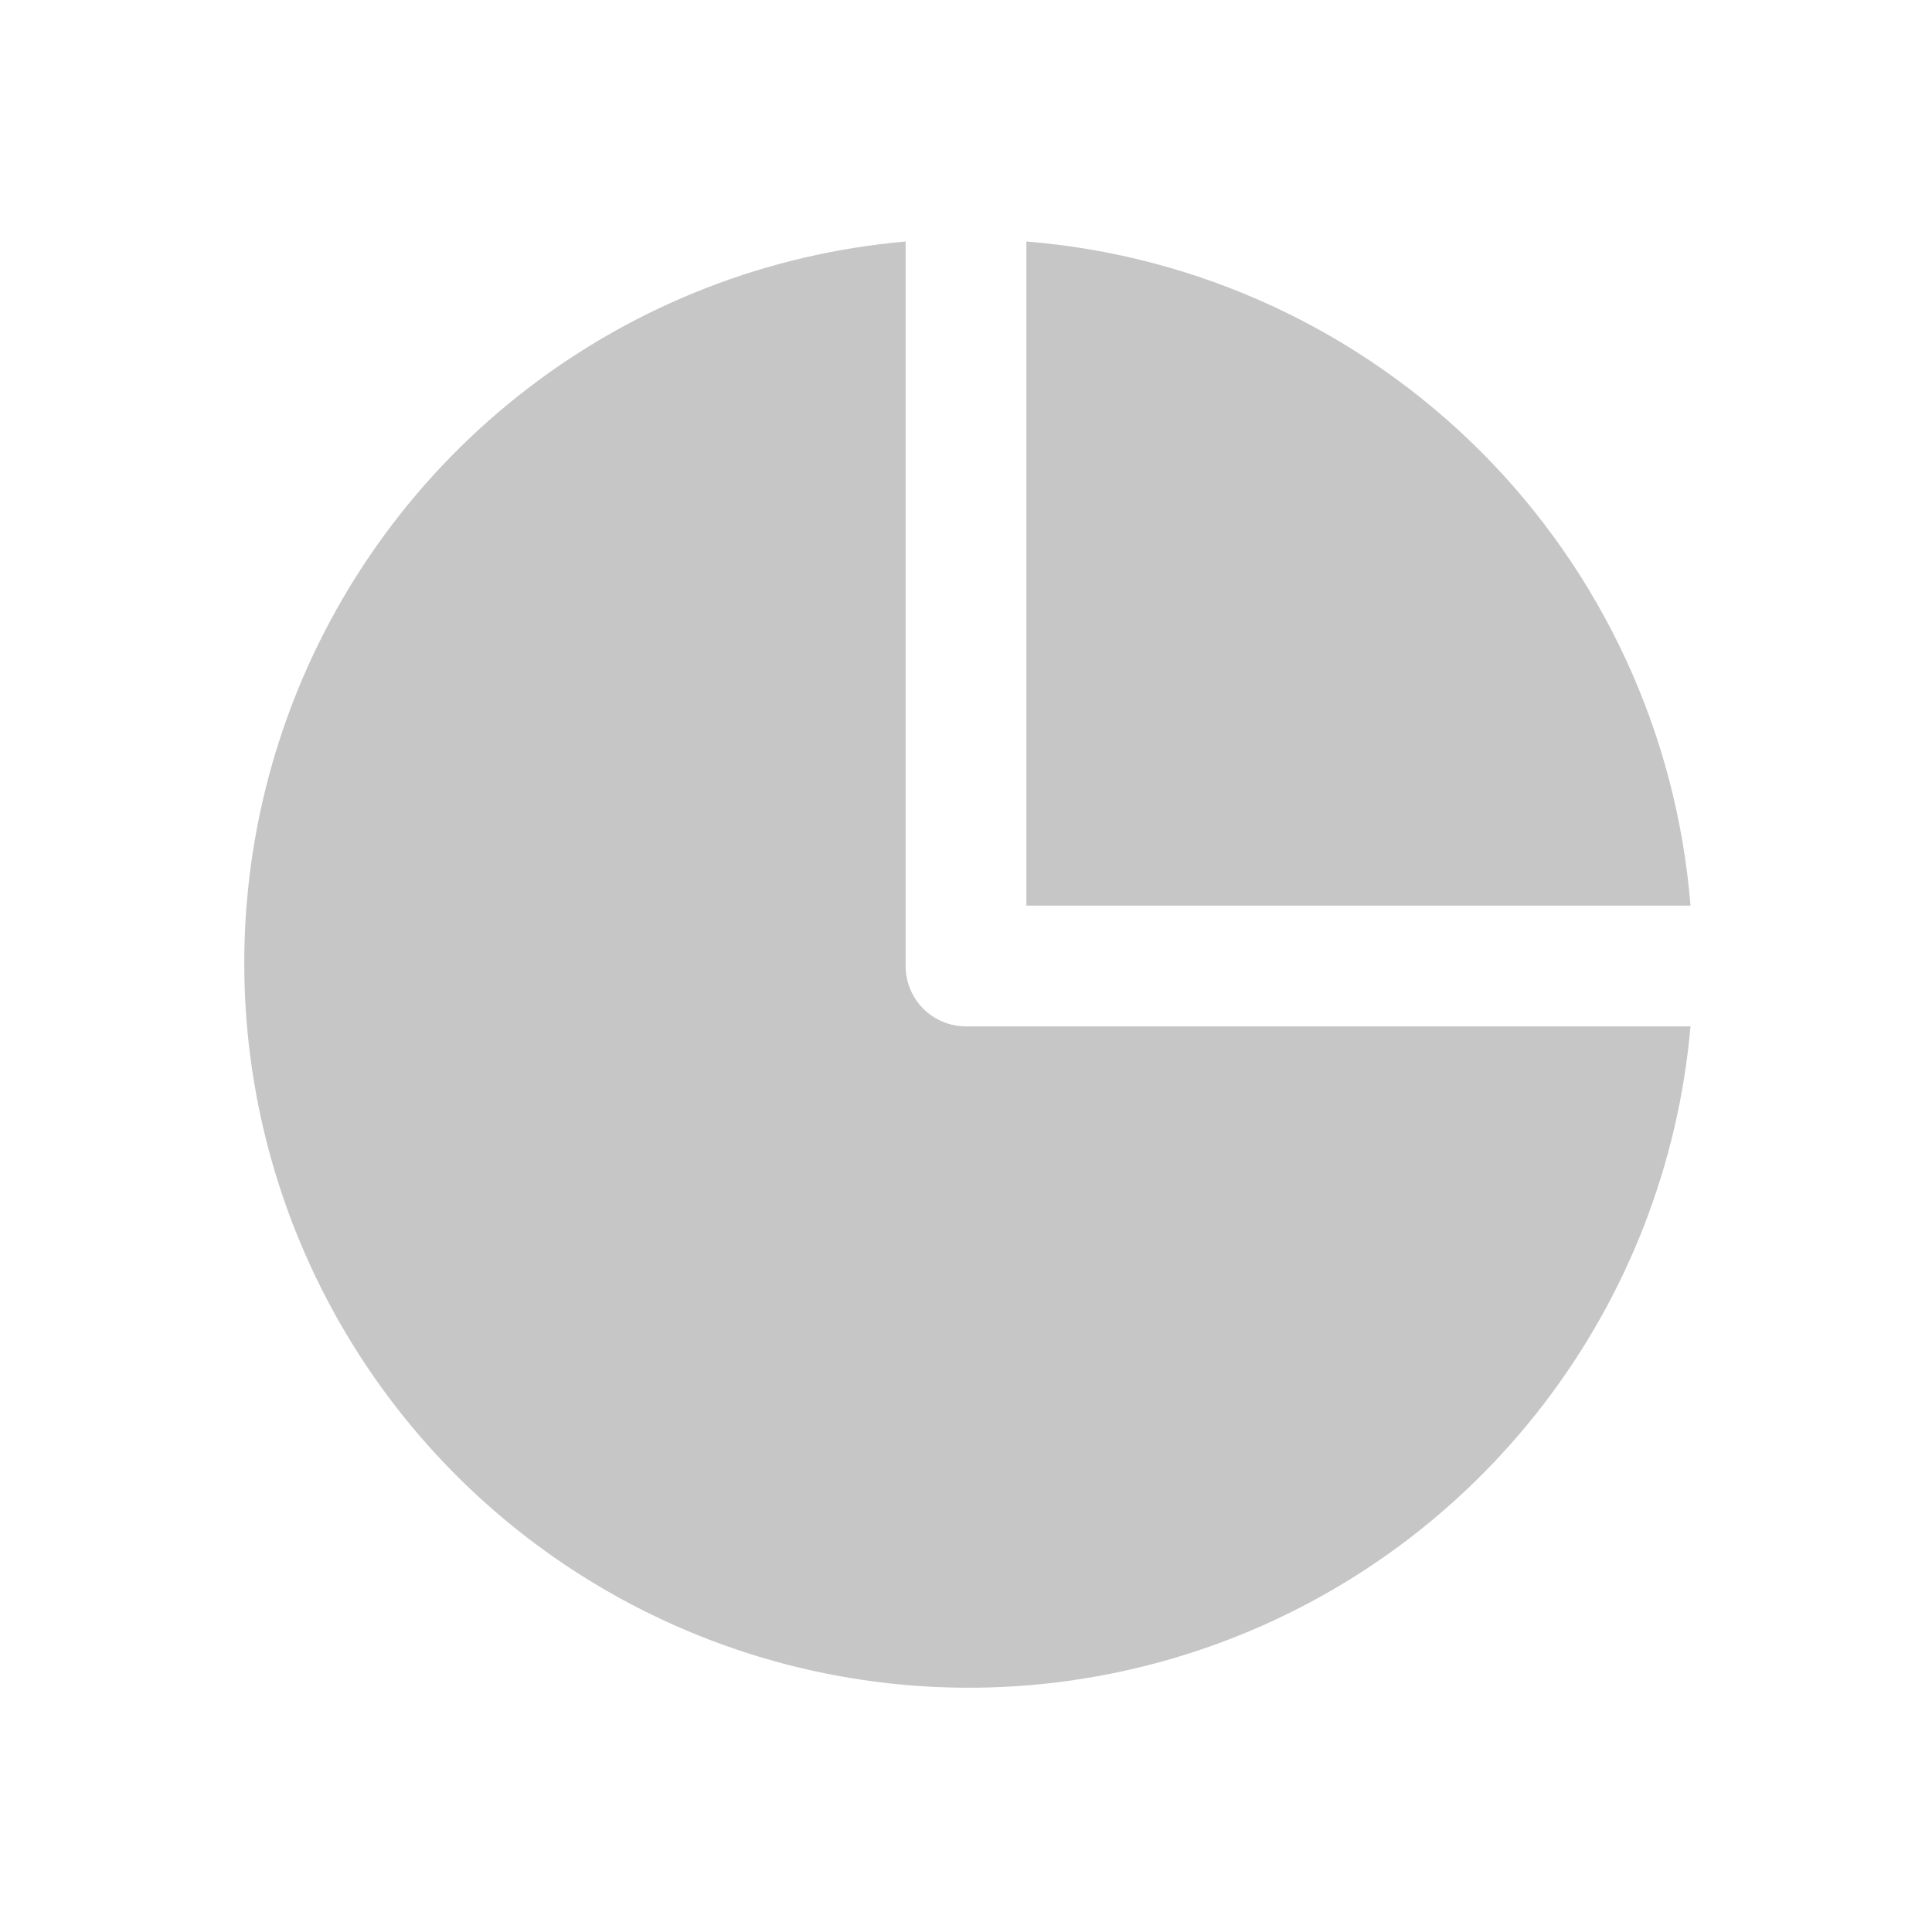
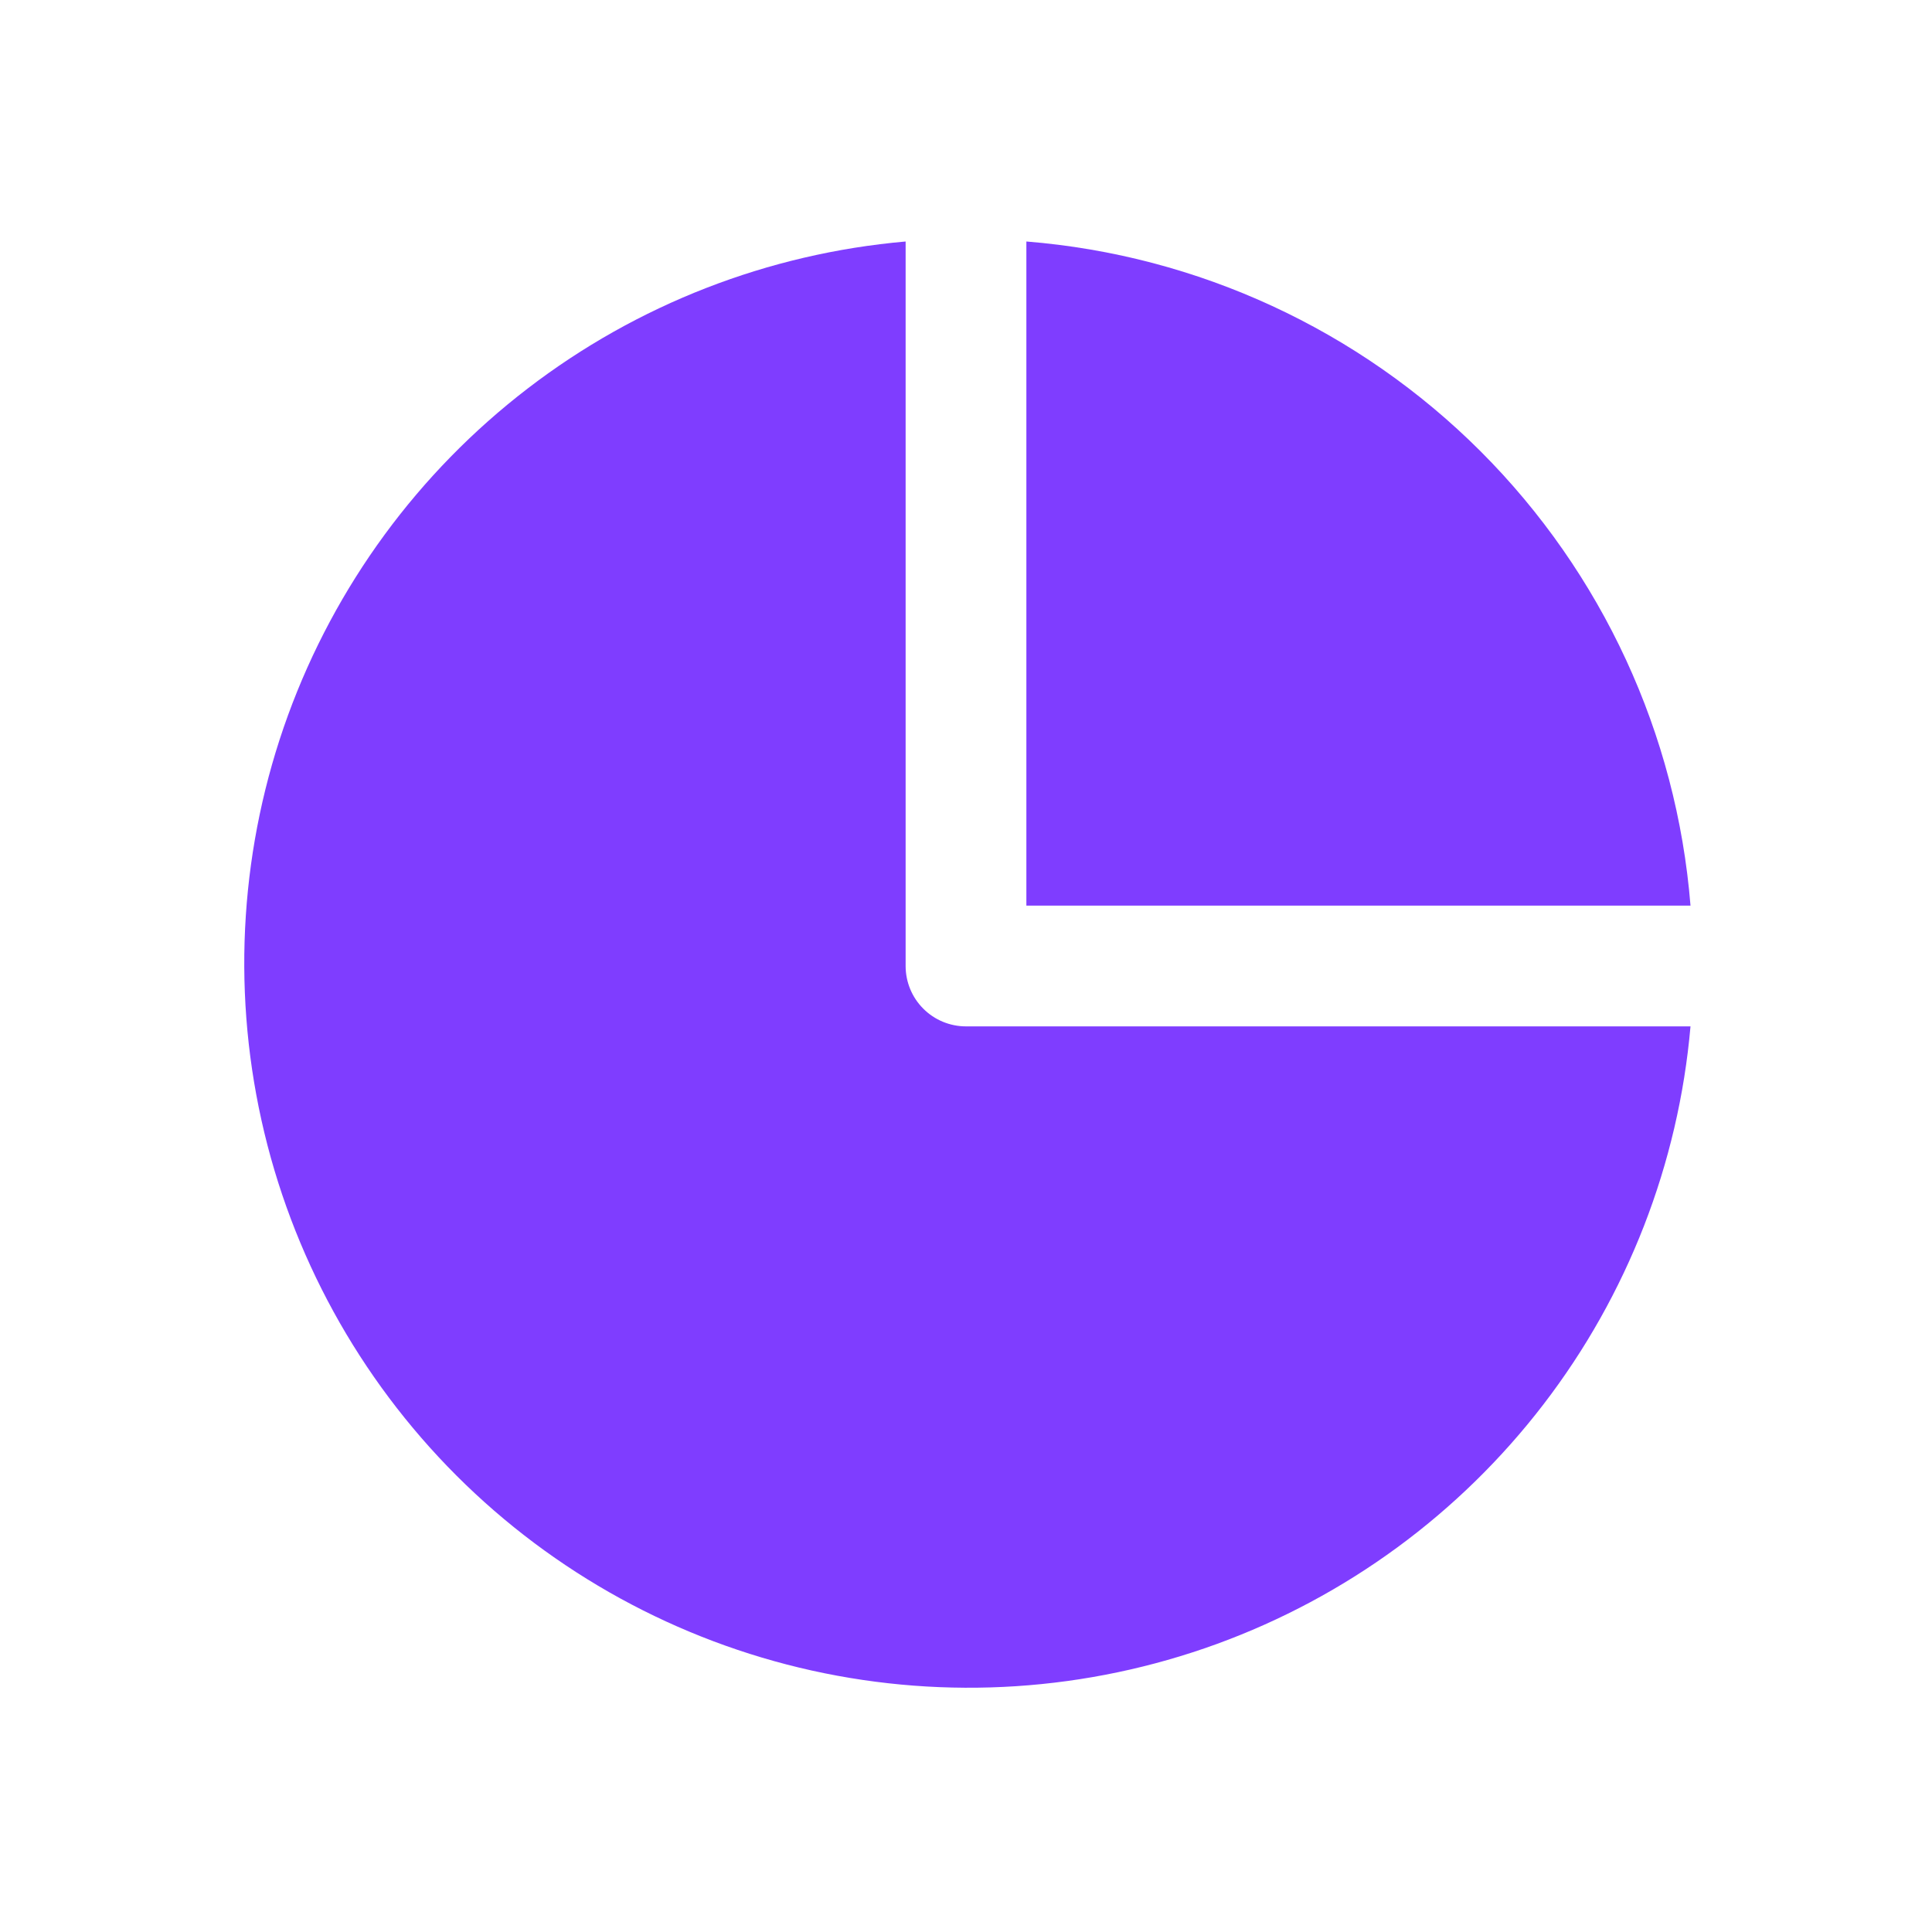
<svg xmlns="http://www.w3.org/2000/svg" width="32" height="32" viewBox="0 0 32 32" fill="none">
  <g id="Magicons/Glyph/Finance/pie-chart">
    <g id="pie chart">
      <g id="Pie Chart">
-         <path id="Vector" d="M28 15H17V4C19.841 4.228 22.508 5.461 24.524 7.476C26.539 9.492 27.772 12.159 28 15Z" fill="#C6C6C6" />
-         <path id="Vector_2" d="M28 17C27.801 19.276 26.957 21.447 25.566 23.259C24.175 25.072 22.297 26.449 20.15 27.231C18.003 28.012 15.679 28.164 13.448 27.67C11.218 27.175 9.176 26.055 7.56 24.44C5.945 22.824 4.824 20.782 4.33 18.552C3.836 16.321 3.988 13.996 4.769 11.85C5.551 9.704 6.928 7.825 8.741 6.434C10.553 5.043 12.724 4.199 15 4V16C15 16.265 15.105 16.52 15.293 16.707C15.48 16.895 15.735 17 16 17H28Z" fill="#C6C6C6" />
+         <path id="Vector" d="M28 15H17V4C19.841 4.228 22.508 5.461 24.524 7.476C26.539 9.492 27.772 12.159 28 15Z" fill="#7F3DFF" />
+         <path id="Vector_2" d="M28 17C27.801 19.276 26.957 21.447 25.566 23.259C24.175 25.072 22.297 26.449 20.15 27.231C18.003 28.012 15.679 28.164 13.448 27.67C11.218 27.175 9.176 26.055 7.56 24.44C5.945 22.824 4.824 20.782 4.33 18.552C3.836 16.321 3.988 13.996 4.769 11.85C5.551 9.704 6.928 7.825 8.741 6.434C10.553 5.043 12.724 4.199 15 4V16C15 16.265 15.105 16.52 15.293 16.707C15.48 16.895 15.735 17 16 17H28Z" fill="#7F3DFF" />
      </g>
    </g>
  </g>
</svg>
